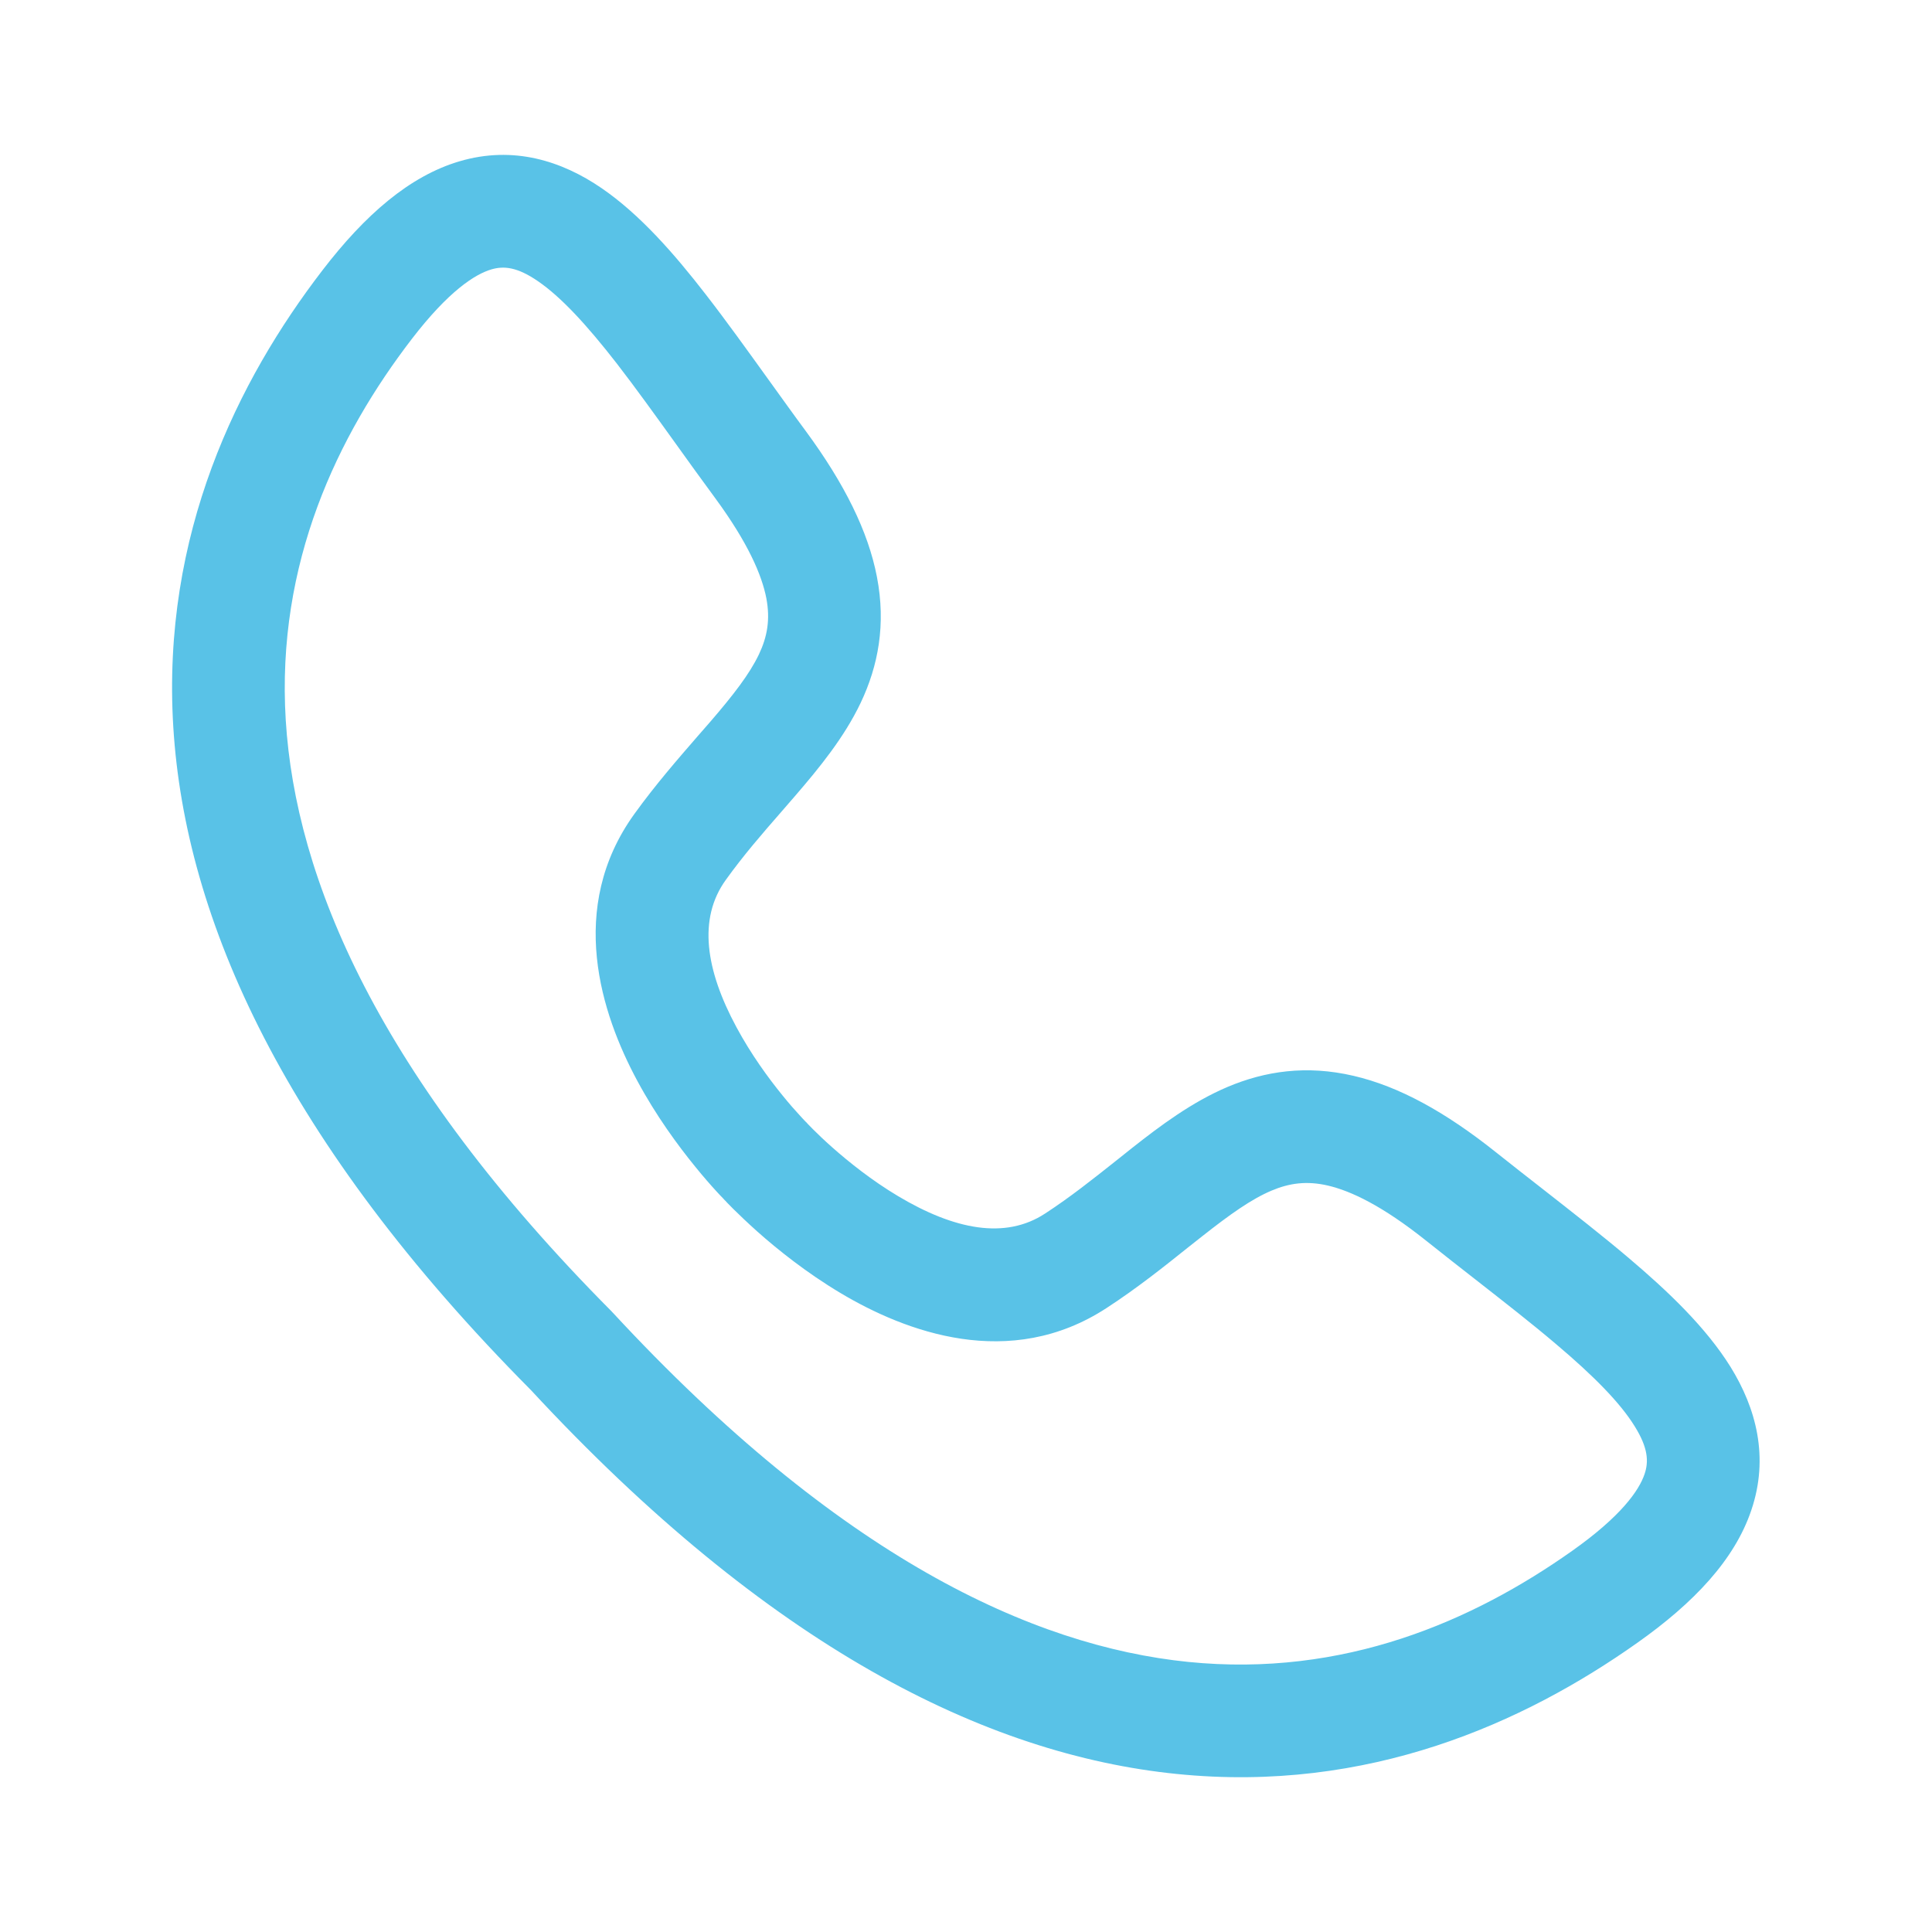
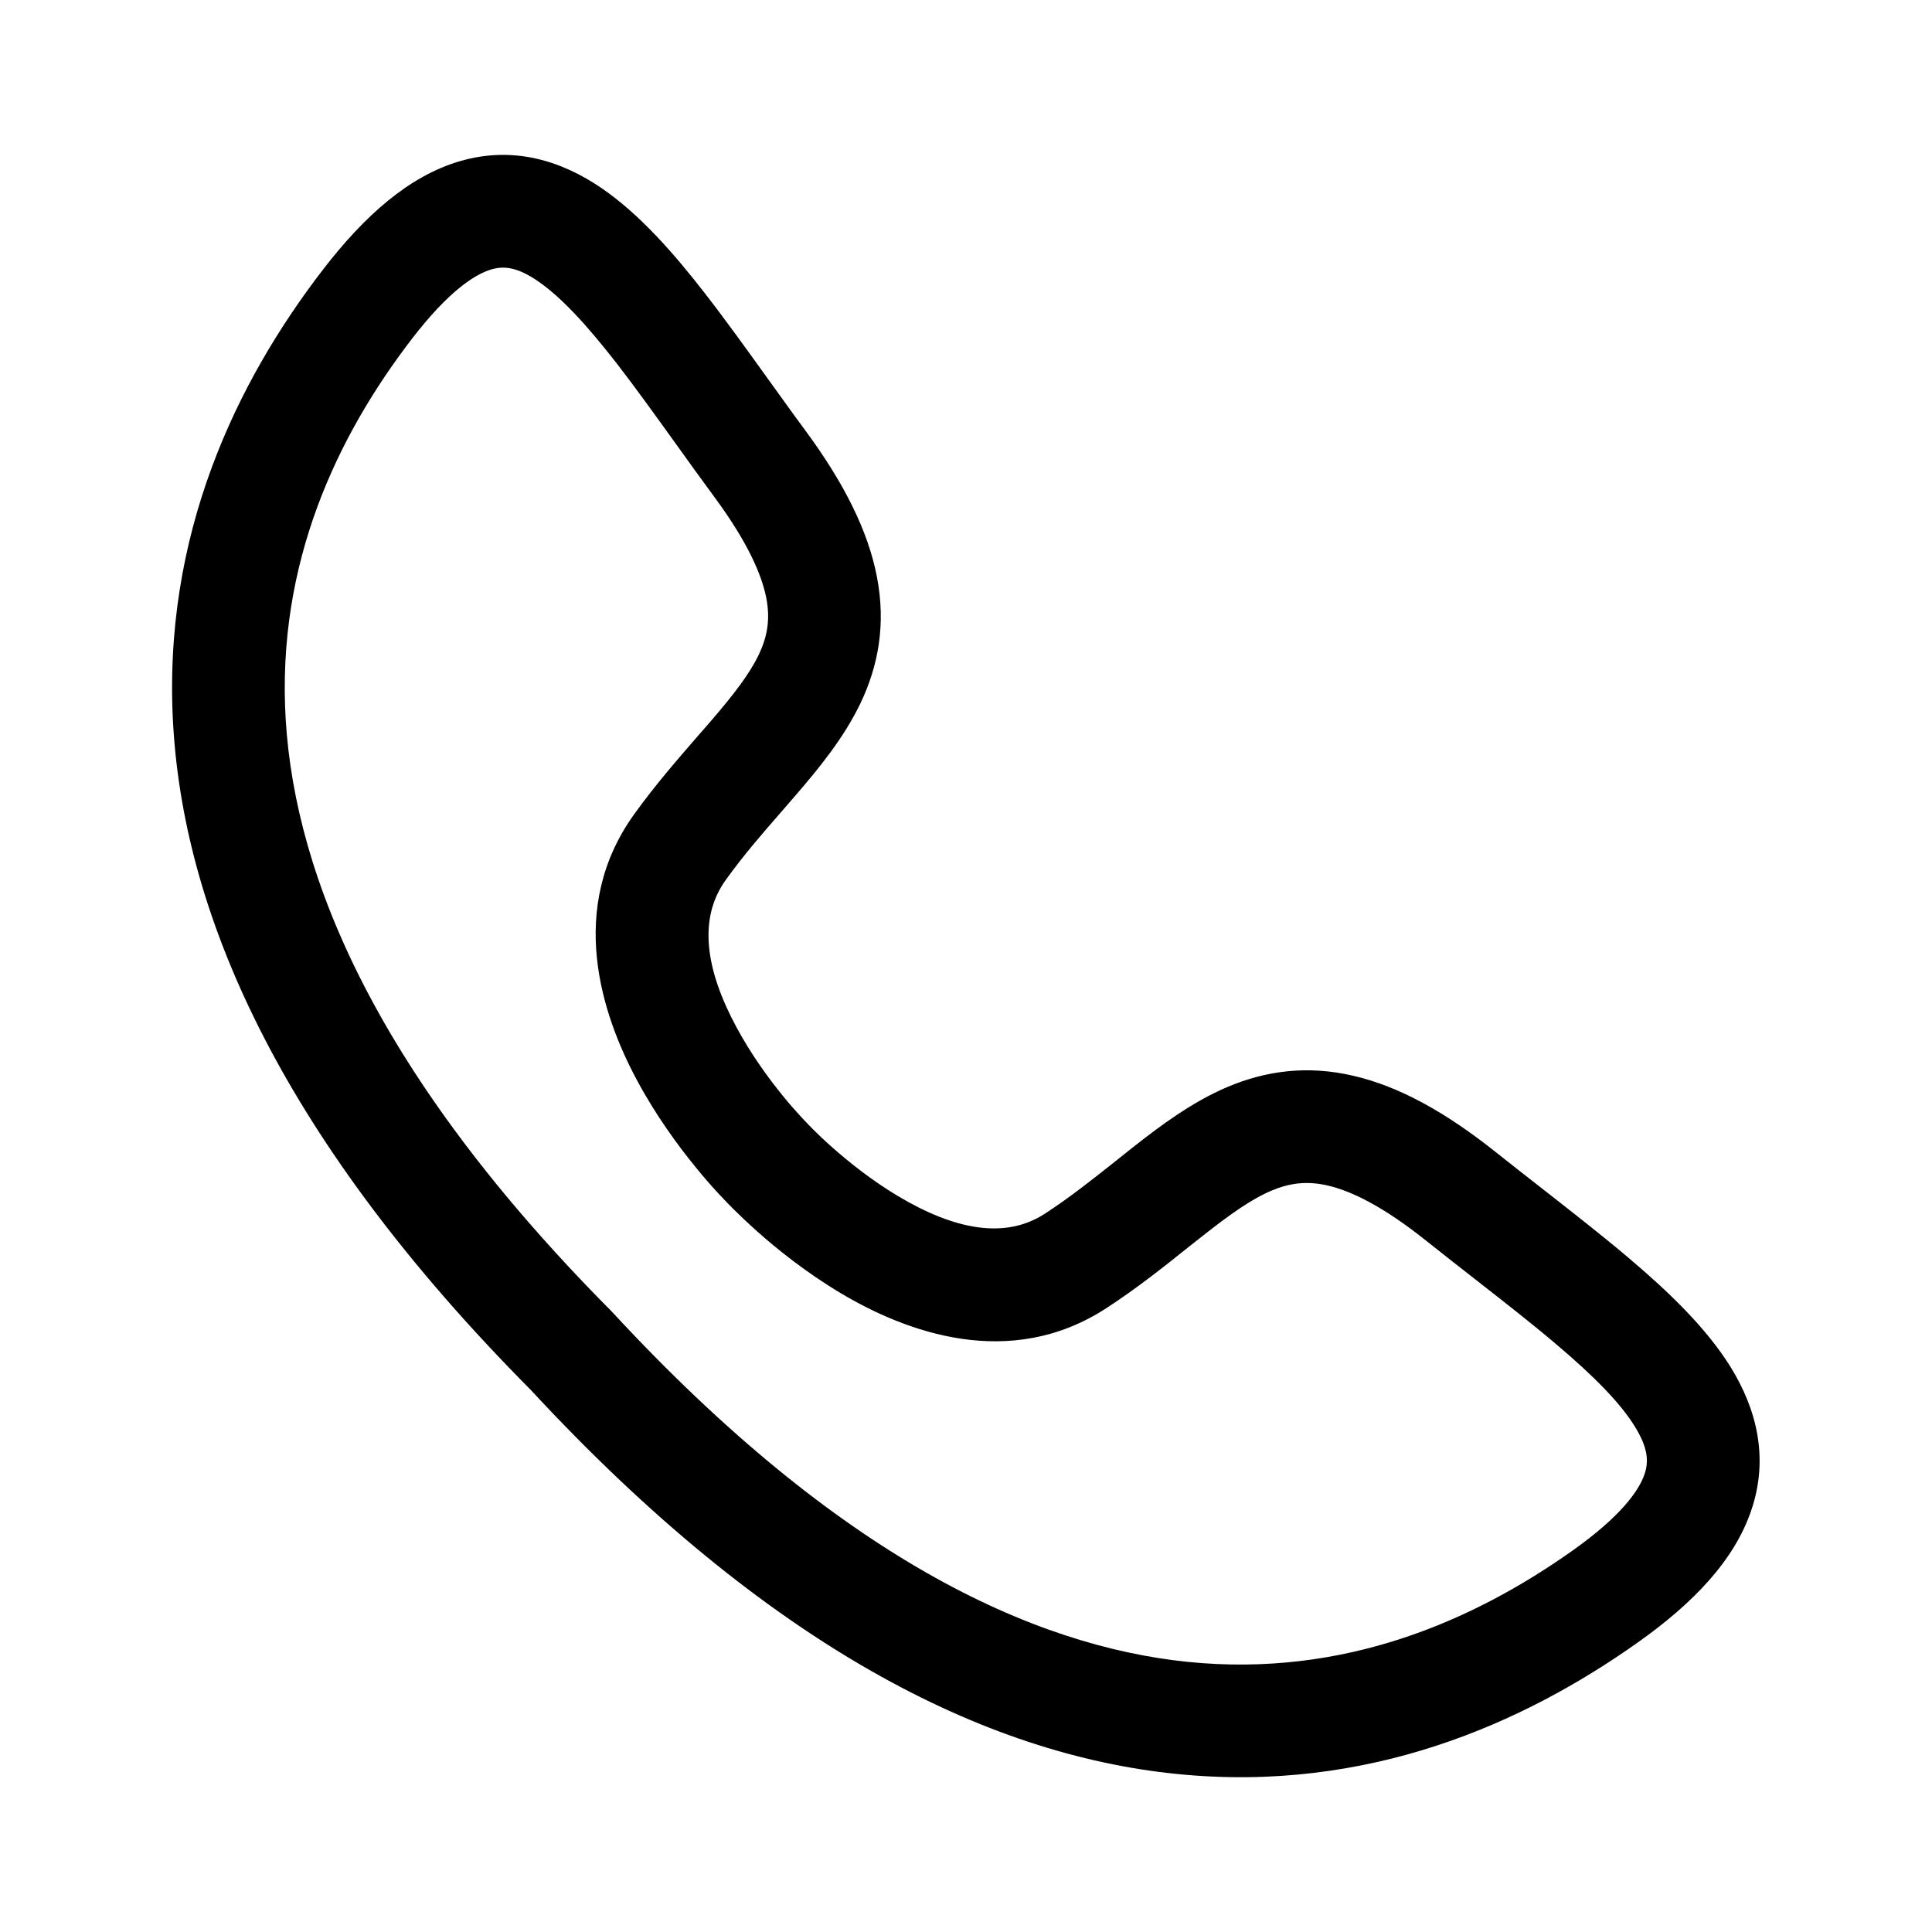
<svg xmlns="http://www.w3.org/2000/svg" width="20" height="20" viewBox="0 0 20 20" fill="none">
-   <path fill-rule="evenodd" clip-rule="evenodd" d="M7.959 3.935C8.087 4.112 8.215 4.292 8.344 4.466C8.741 5.006 8.987 5.499 9.078 5.972C9.173 6.465 9.091 6.893 8.91 7.275C8.738 7.636 8.479 7.951 8.239 8.23C8.189 8.288 8.139 8.345 8.09 8.402C7.89 8.631 7.697 8.853 7.514 9.108C7.223 9.51 7.304 10.041 7.624 10.634C7.774 10.913 7.954 11.16 8.1 11.339C8.172 11.428 8.234 11.498 8.277 11.544C8.298 11.568 8.315 11.585 8.325 11.596C8.331 11.602 8.334 11.606 8.336 11.608L8.338 11.609L8.338 11.609L8.338 11.609L8.338 11.61L8.347 11.618L8.355 11.627L8.355 11.627L8.355 11.627L8.357 11.629C8.358 11.63 8.36 11.632 8.362 11.635C8.364 11.636 8.366 11.638 8.367 11.64C8.378 11.651 8.395 11.669 8.417 11.691C8.462 11.736 8.529 11.801 8.615 11.877C8.788 12.03 9.026 12.221 9.298 12.383C9.878 12.729 10.404 12.834 10.818 12.563C11.082 12.391 11.312 12.207 11.552 12.017C11.608 11.972 11.666 11.926 11.724 11.88C12.012 11.653 12.338 11.409 12.705 11.253C13.094 11.088 13.524 11.023 14.012 11.137C14.482 11.246 14.963 11.511 15.487 11.929C15.646 12.055 15.807 12.182 15.968 12.307C16.282 12.553 16.591 12.794 16.862 13.024C17.272 13.371 17.662 13.744 17.915 14.151C18.179 14.578 18.316 15.085 18.129 15.635C17.956 16.147 17.535 16.593 16.947 17.008C15.779 17.834 14.166 18.565 12.182 18.364C10.2 18.164 7.955 17.044 5.496 14.39C2.946 11.822 1.917 9.524 1.794 7.527C1.671 5.528 2.463 3.937 3.338 2.798C3.777 2.226 4.238 1.823 4.756 1.67C5.314 1.505 5.815 1.665 6.228 1.948C6.622 2.218 6.978 2.624 7.306 3.048C7.515 3.317 7.735 3.624 7.959 3.935ZM7.504 12.425L7.503 12.425C7.499 12.42 7.492 12.413 7.484 12.404C7.467 12.387 7.444 12.363 7.416 12.332C7.36 12.271 7.283 12.184 7.195 12.075C7.019 11.859 6.792 11.551 6.597 11.188C6.225 10.498 5.864 9.401 6.567 8.426C6.786 8.122 7.022 7.852 7.224 7.619C7.27 7.567 7.313 7.517 7.355 7.469C7.595 7.19 7.758 6.979 7.856 6.775C7.943 6.591 7.975 6.415 7.933 6.192C7.886 5.952 7.744 5.62 7.404 5.157C7.257 4.958 7.121 4.768 6.991 4.587C6.778 4.291 6.582 4.018 6.385 3.763C6.068 3.355 5.804 3.072 5.569 2.911C5.354 2.763 5.215 2.751 5.086 2.789C4.917 2.839 4.644 3.013 4.263 3.509C3.498 4.505 2.858 5.825 2.958 7.455C3.059 9.087 3.906 11.135 6.331 13.575L6.338 13.583L6.345 13.59C8.682 16.114 10.684 17.04 12.299 17.204C13.914 17.367 15.249 16.78 16.274 16.055C16.782 15.696 16.967 15.429 17.024 15.261C17.069 15.13 17.061 14.988 16.923 14.766C16.773 14.523 16.502 14.247 16.108 13.914C15.854 13.698 15.576 13.482 15.276 13.247C15.111 13.118 14.939 12.984 14.76 12.841C14.311 12.483 13.986 12.329 13.747 12.273C13.527 12.222 13.348 12.247 13.161 12.326C12.952 12.415 12.734 12.57 12.446 12.797C12.397 12.835 12.347 12.875 12.294 12.917C12.053 13.11 11.771 13.335 11.456 13.54C10.451 14.196 9.372 13.786 8.7 13.385C8.347 13.174 8.048 12.934 7.84 12.749C7.736 12.656 7.652 12.575 7.593 12.517C7.564 12.488 7.541 12.464 7.524 12.447C7.519 12.441 7.514 12.436 7.51 12.431C7.508 12.429 7.506 12.427 7.504 12.426L7.504 12.425Z" fill="#59C2E7" />
+   <path fill-rule="evenodd" clip-rule="evenodd" d="M7.959 3.935C8.087 4.112 8.215 4.292 8.344 4.466C8.741 5.006 8.987 5.499 9.078 5.972C9.173 6.465 9.091 6.893 8.91 7.275C8.738 7.636 8.479 7.951 8.239 8.23C8.189 8.288 8.139 8.345 8.09 8.402C7.89 8.631 7.697 8.853 7.514 9.108C7.223 9.51 7.304 10.041 7.624 10.634C7.774 10.913 7.954 11.16 8.1 11.339C8.172 11.428 8.234 11.498 8.277 11.544C8.298 11.568 8.315 11.585 8.325 11.596C8.331 11.602 8.334 11.606 8.336 11.608L8.338 11.609L8.338 11.609L8.338 11.609L8.338 11.61L8.347 11.618L8.355 11.627L8.355 11.627L8.355 11.627L8.357 11.629C8.358 11.63 8.36 11.632 8.362 11.635C8.364 11.636 8.366 11.638 8.367 11.64C8.378 11.651 8.395 11.669 8.417 11.691C8.462 11.736 8.529 11.801 8.615 11.877C8.788 12.03 9.026 12.221 9.298 12.383C9.878 12.729 10.404 12.834 10.818 12.563C11.082 12.391 11.312 12.207 11.552 12.017C11.608 11.972 11.666 11.926 11.724 11.88C12.012 11.653 12.338 11.409 12.705 11.253C13.094 11.088 13.524 11.023 14.012 11.137C14.482 11.246 14.963 11.511 15.487 11.929C15.646 12.055 15.807 12.182 15.968 12.307C16.282 12.553 16.591 12.794 16.862 13.024C17.272 13.371 17.662 13.744 17.915 14.151C18.179 14.578 18.316 15.085 18.129 15.635C17.956 16.147 17.535 16.593 16.947 17.008C15.779 17.834 14.166 18.565 12.182 18.364C10.2 18.164 7.955 17.044 5.496 14.39C2.946 11.822 1.917 9.524 1.794 7.527C1.671 5.528 2.463 3.937 3.338 2.798C3.777 2.226 4.238 1.823 4.756 1.67C5.314 1.505 5.815 1.665 6.228 1.948C6.622 2.218 6.978 2.624 7.306 3.048C7.515 3.317 7.735 3.624 7.959 3.935ZM7.504 12.425L7.503 12.425C7.499 12.42 7.492 12.413 7.484 12.404C7.467 12.387 7.444 12.363 7.416 12.332C7.36 12.271 7.283 12.184 7.195 12.075C7.019 11.859 6.792 11.551 6.597 11.188C6.225 10.498 5.864 9.401 6.567 8.426C6.786 8.122 7.022 7.852 7.224 7.619C7.27 7.567 7.313 7.517 7.355 7.469C7.595 7.19 7.758 6.979 7.856 6.775C7.943 6.591 7.975 6.415 7.933 6.192C7.886 5.952 7.744 5.62 7.404 5.157C7.257 4.958 7.121 4.768 6.991 4.587C6.778 4.291 6.582 4.018 6.385 3.763C6.068 3.355 5.804 3.072 5.569 2.911C5.354 2.763 5.215 2.751 5.086 2.789C4.917 2.839 4.644 3.013 4.263 3.509C3.498 4.505 2.858 5.825 2.958 7.455C3.059 9.087 3.906 11.135 6.331 13.575L6.338 13.583L6.345 13.59C8.682 16.114 10.684 17.04 12.299 17.204C13.914 17.367 15.249 16.78 16.274 16.055C16.782 15.696 16.967 15.429 17.024 15.261C17.069 15.13 17.061 14.988 16.923 14.766C16.773 14.523 16.502 14.247 16.108 13.914C15.854 13.698 15.576 13.482 15.276 13.247C15.111 13.118 14.939 12.984 14.76 12.841C14.311 12.483 13.986 12.329 13.747 12.273C13.527 12.222 13.348 12.247 13.161 12.326C12.952 12.415 12.734 12.57 12.446 12.797C12.397 12.835 12.347 12.875 12.294 12.917C12.053 13.11 11.771 13.335 11.456 13.54C10.451 14.196 9.372 13.786 8.7 13.385C8.347 13.174 8.048 12.934 7.84 12.749C7.736 12.656 7.652 12.575 7.593 12.517C7.564 12.488 7.541 12.464 7.524 12.447C7.519 12.441 7.514 12.436 7.51 12.431C7.508 12.429 7.506 12.427 7.504 12.426L7.504 12.425Z" fill="currentColor" />
</svg>
